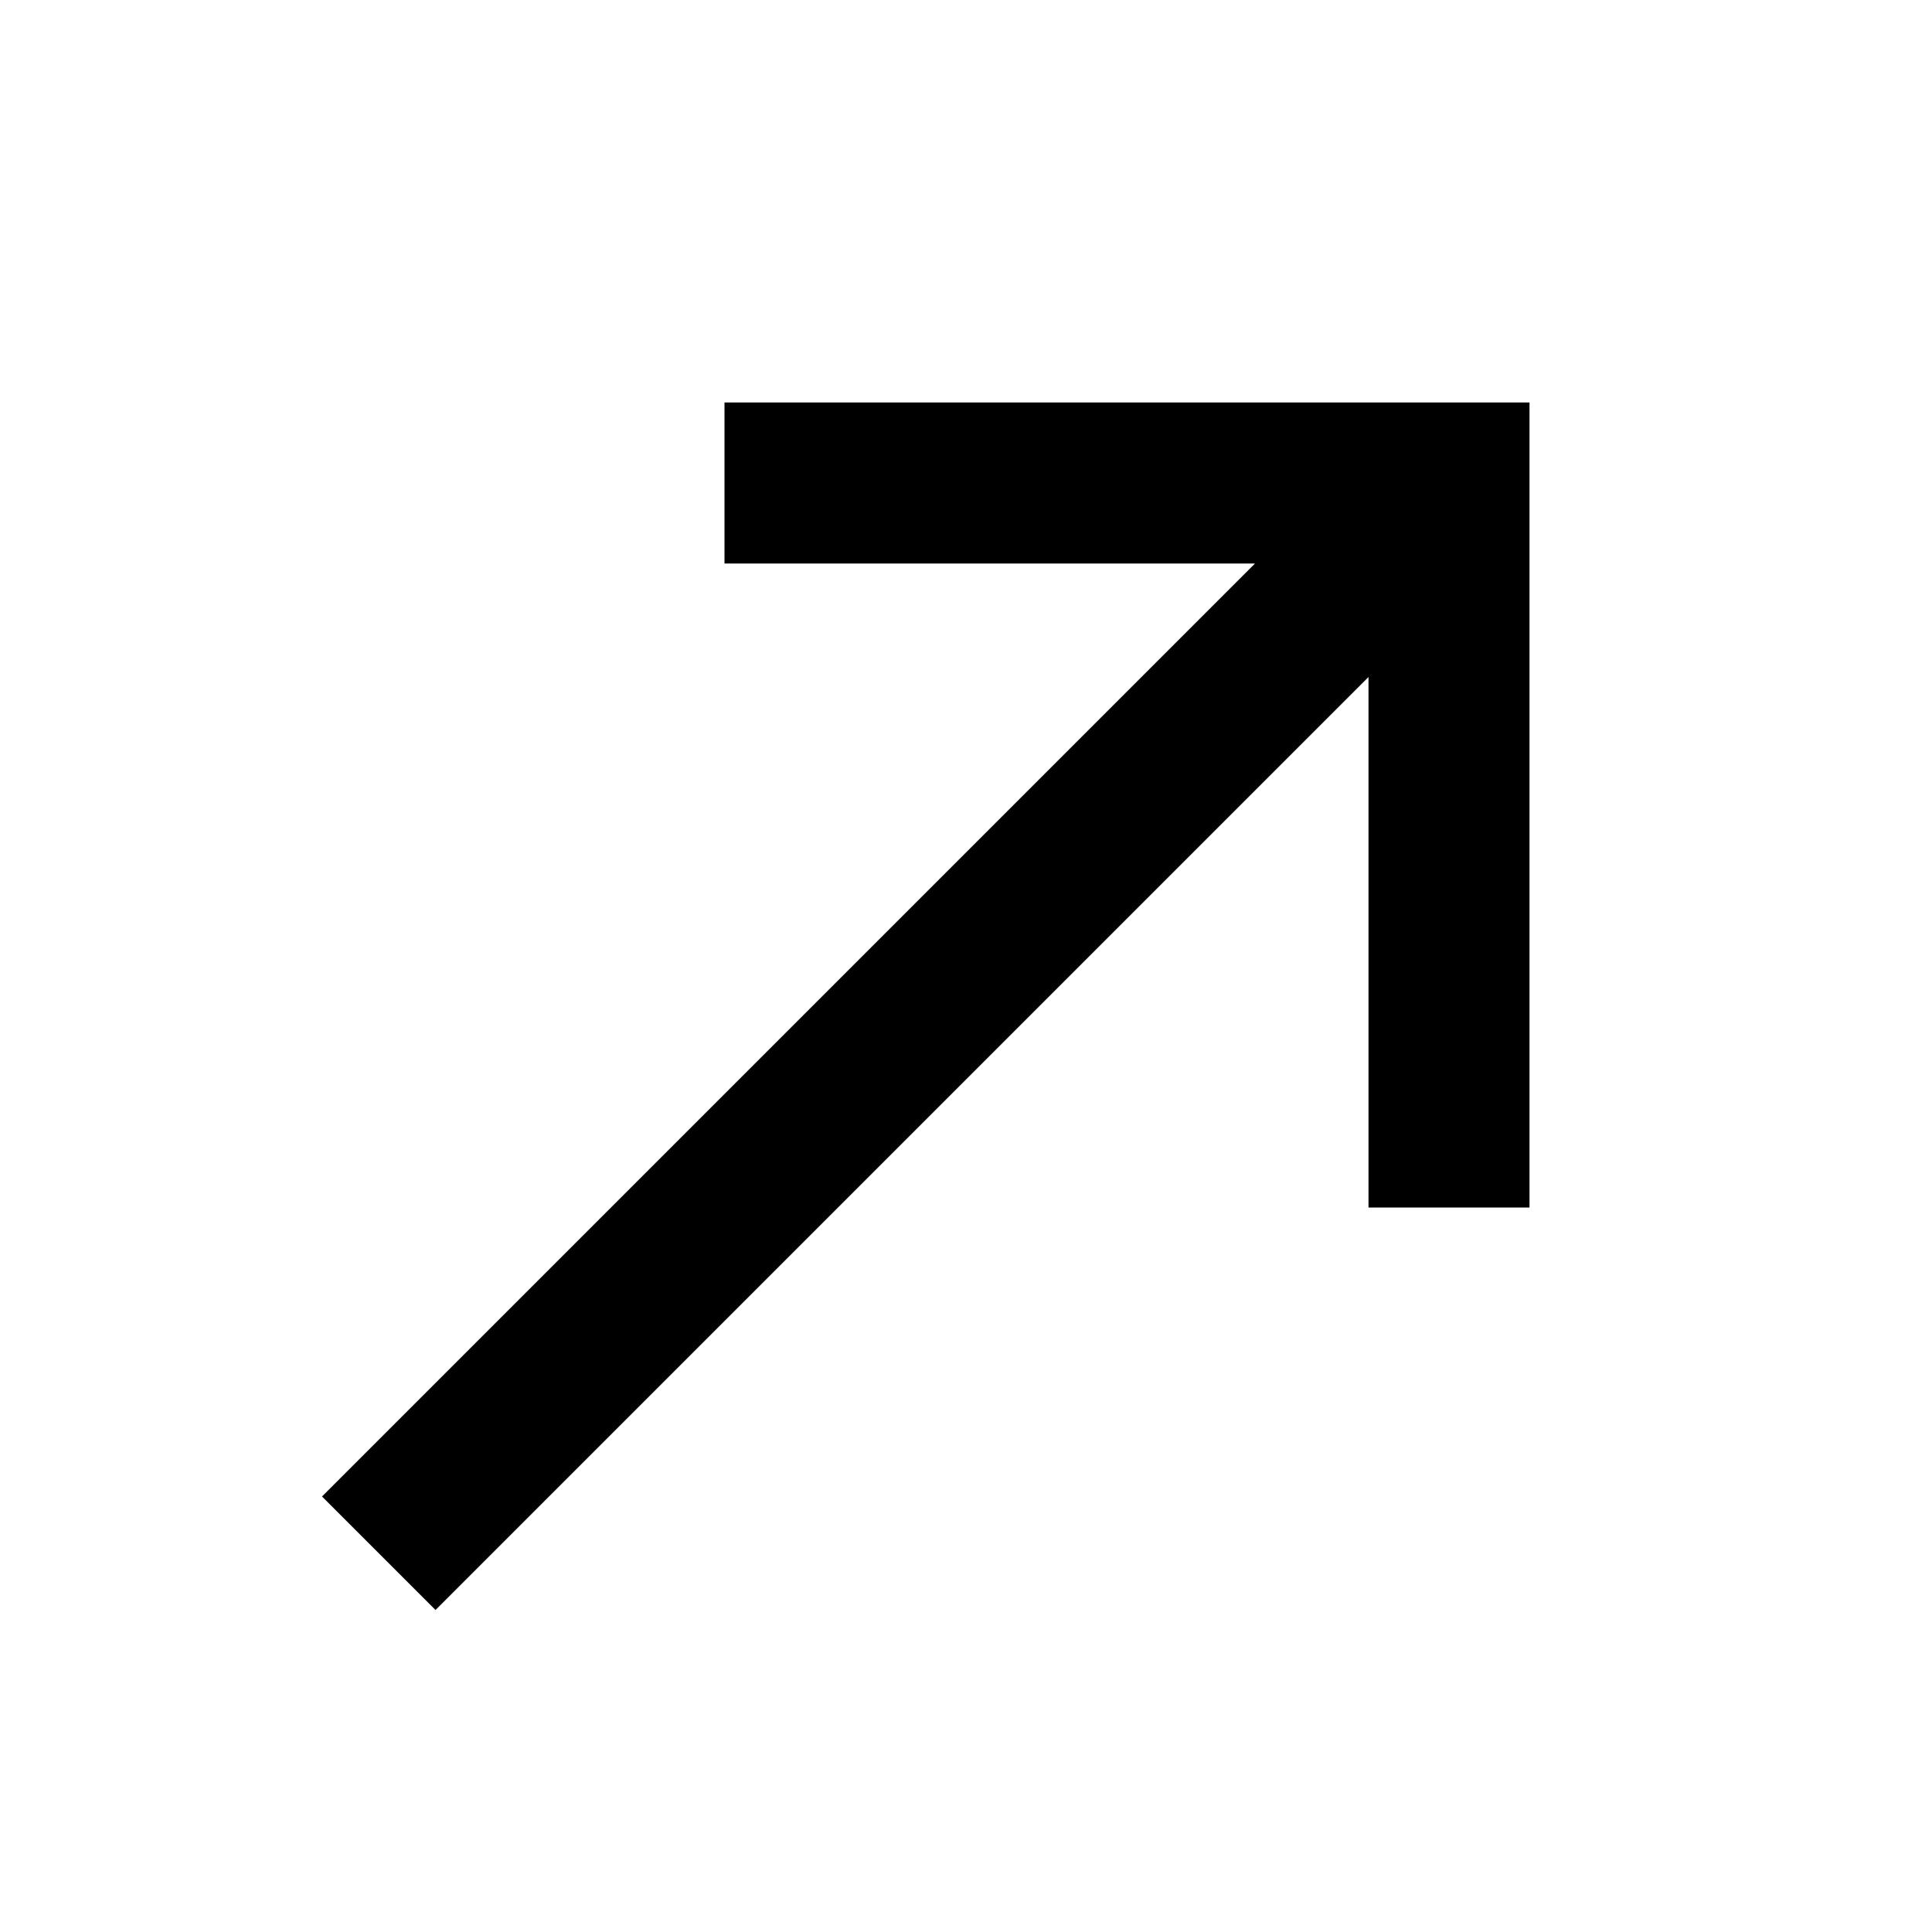
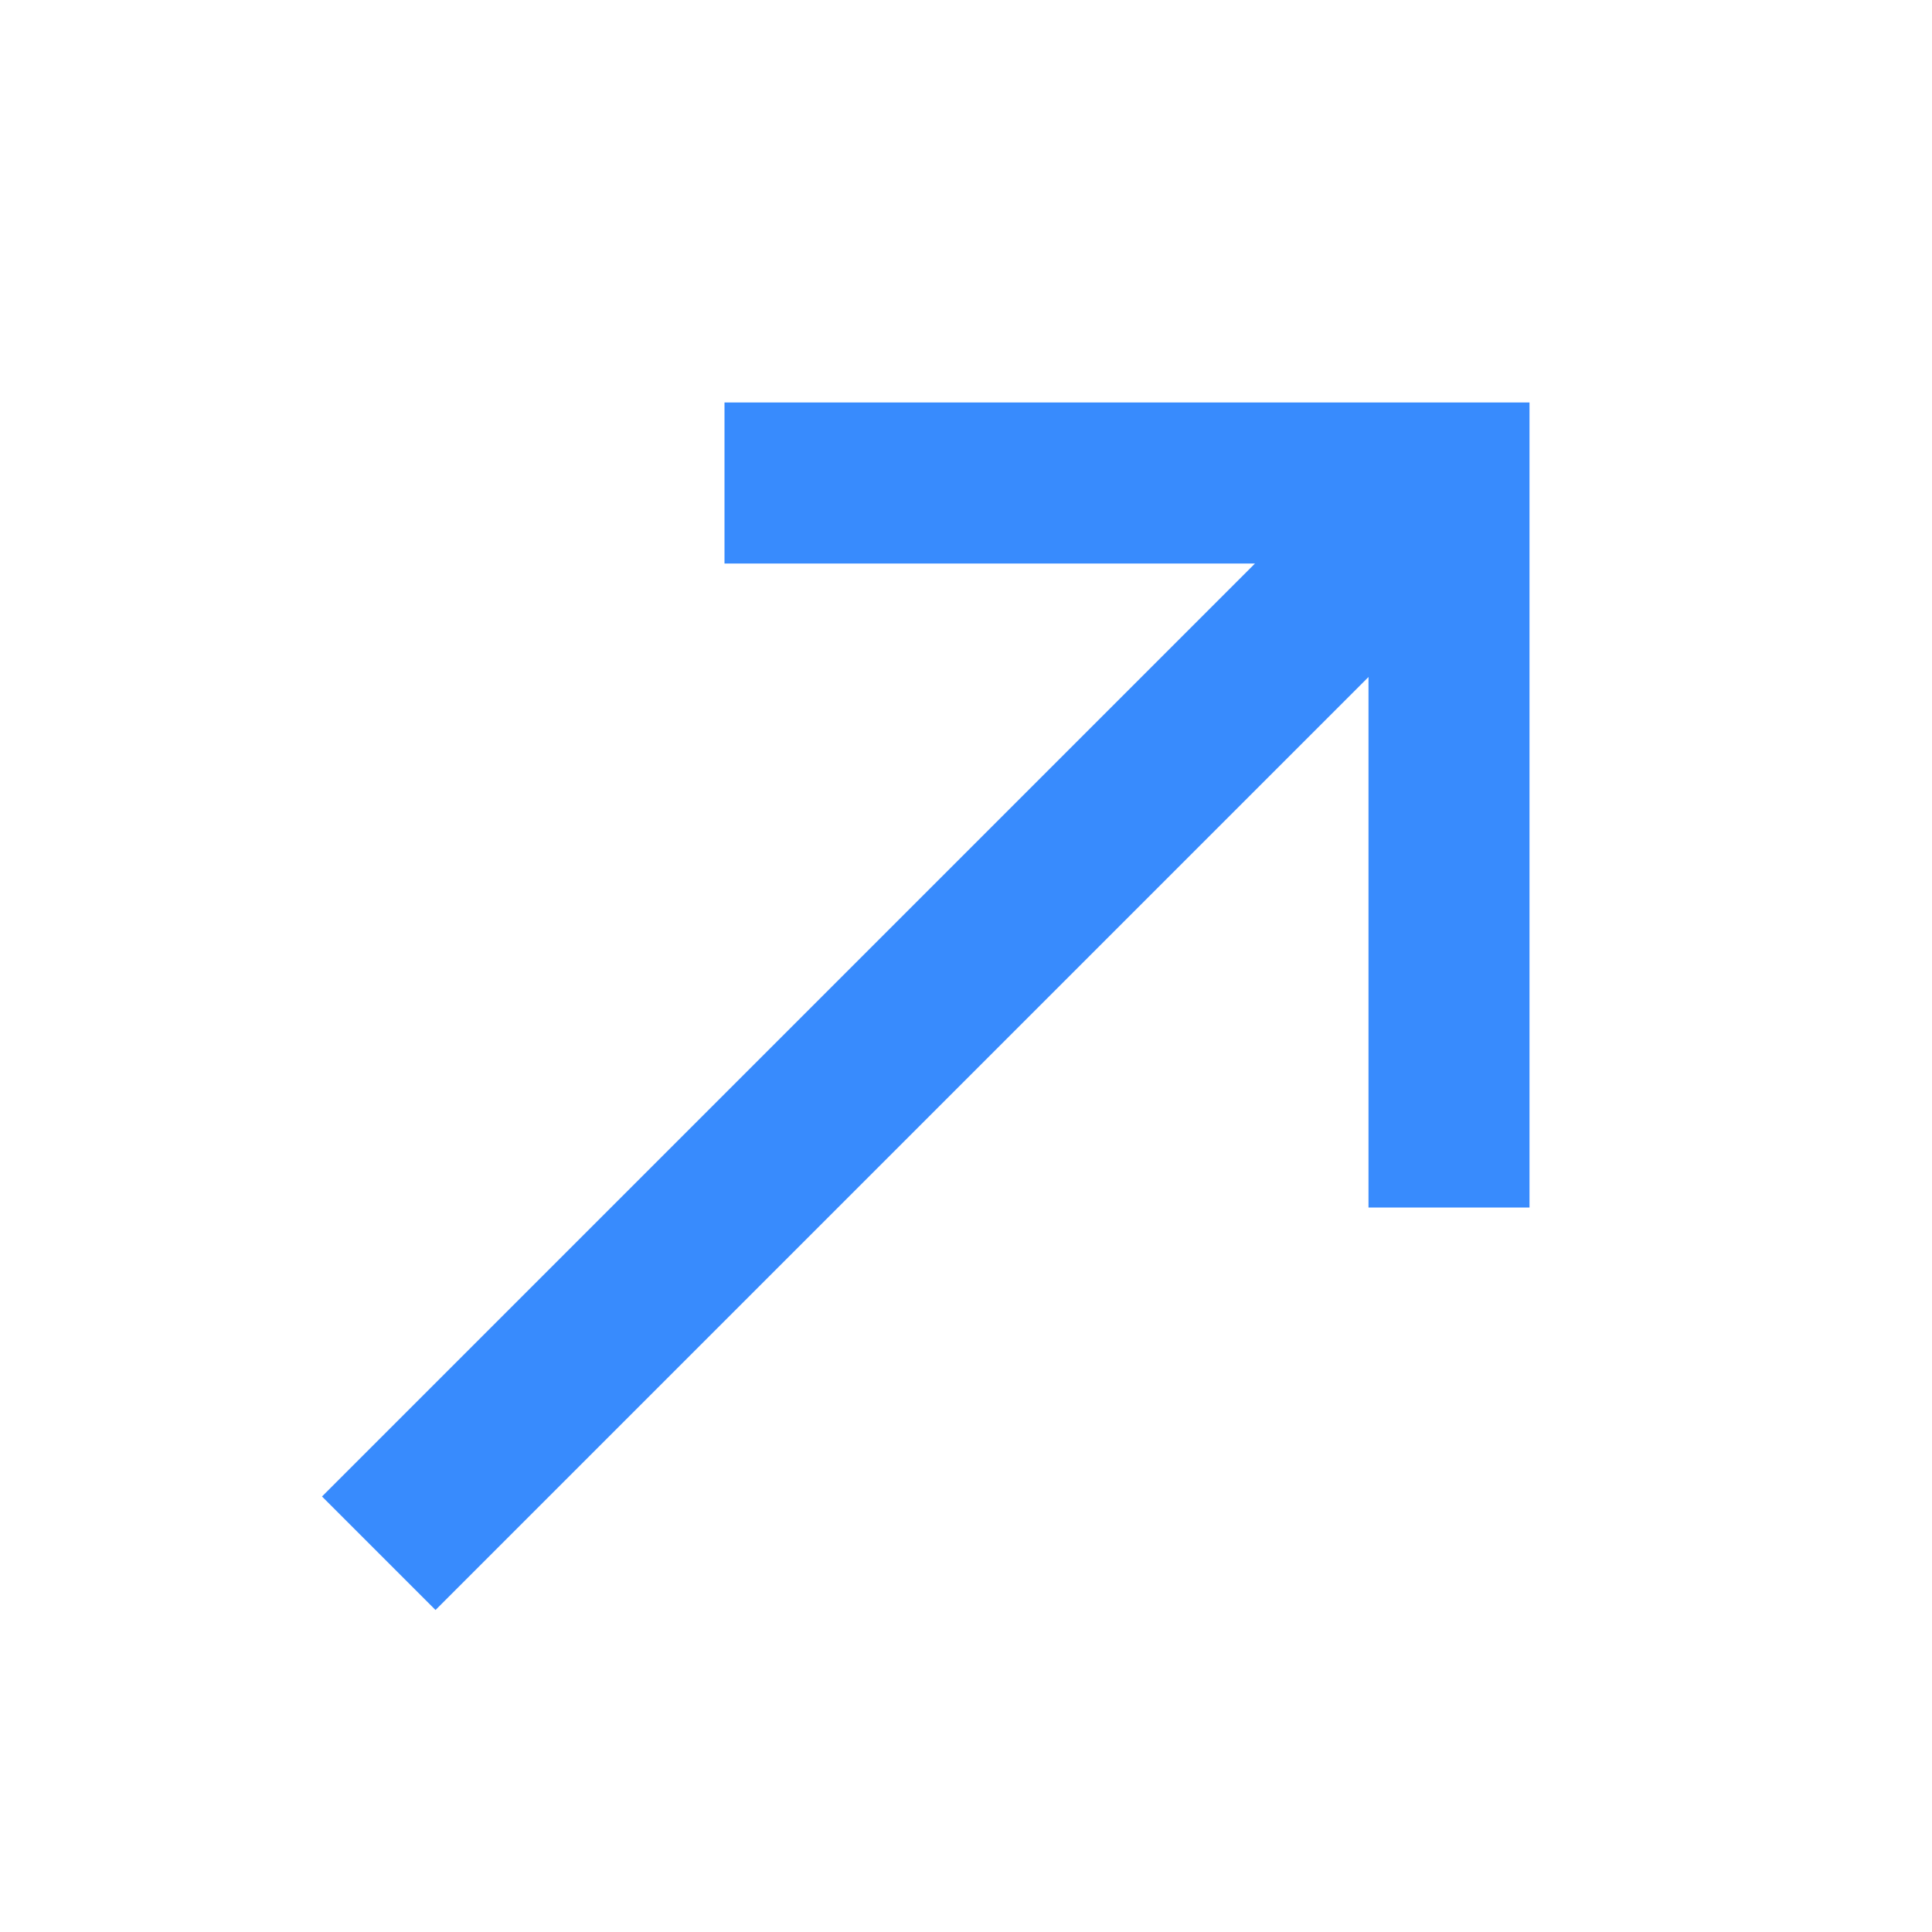
- <svg xmlns="http://www.w3.org/2000/svg" enable-background="new 0 0 24 24" height="24" viewBox="0 0 24 24" width="24">
+ <svg xmlns="http://www.w3.org/2000/svg" enable-background="new 0 0 24 24" height="24" viewBox="0 0 24 24" width="24" fill="#388bfd">
  <rect fill="none" height="24" width="24" />
  <path d="M9,5v2h6.59L4,18.59L5.41,20L17,8.41V15h2V5H9z" />
</svg>
